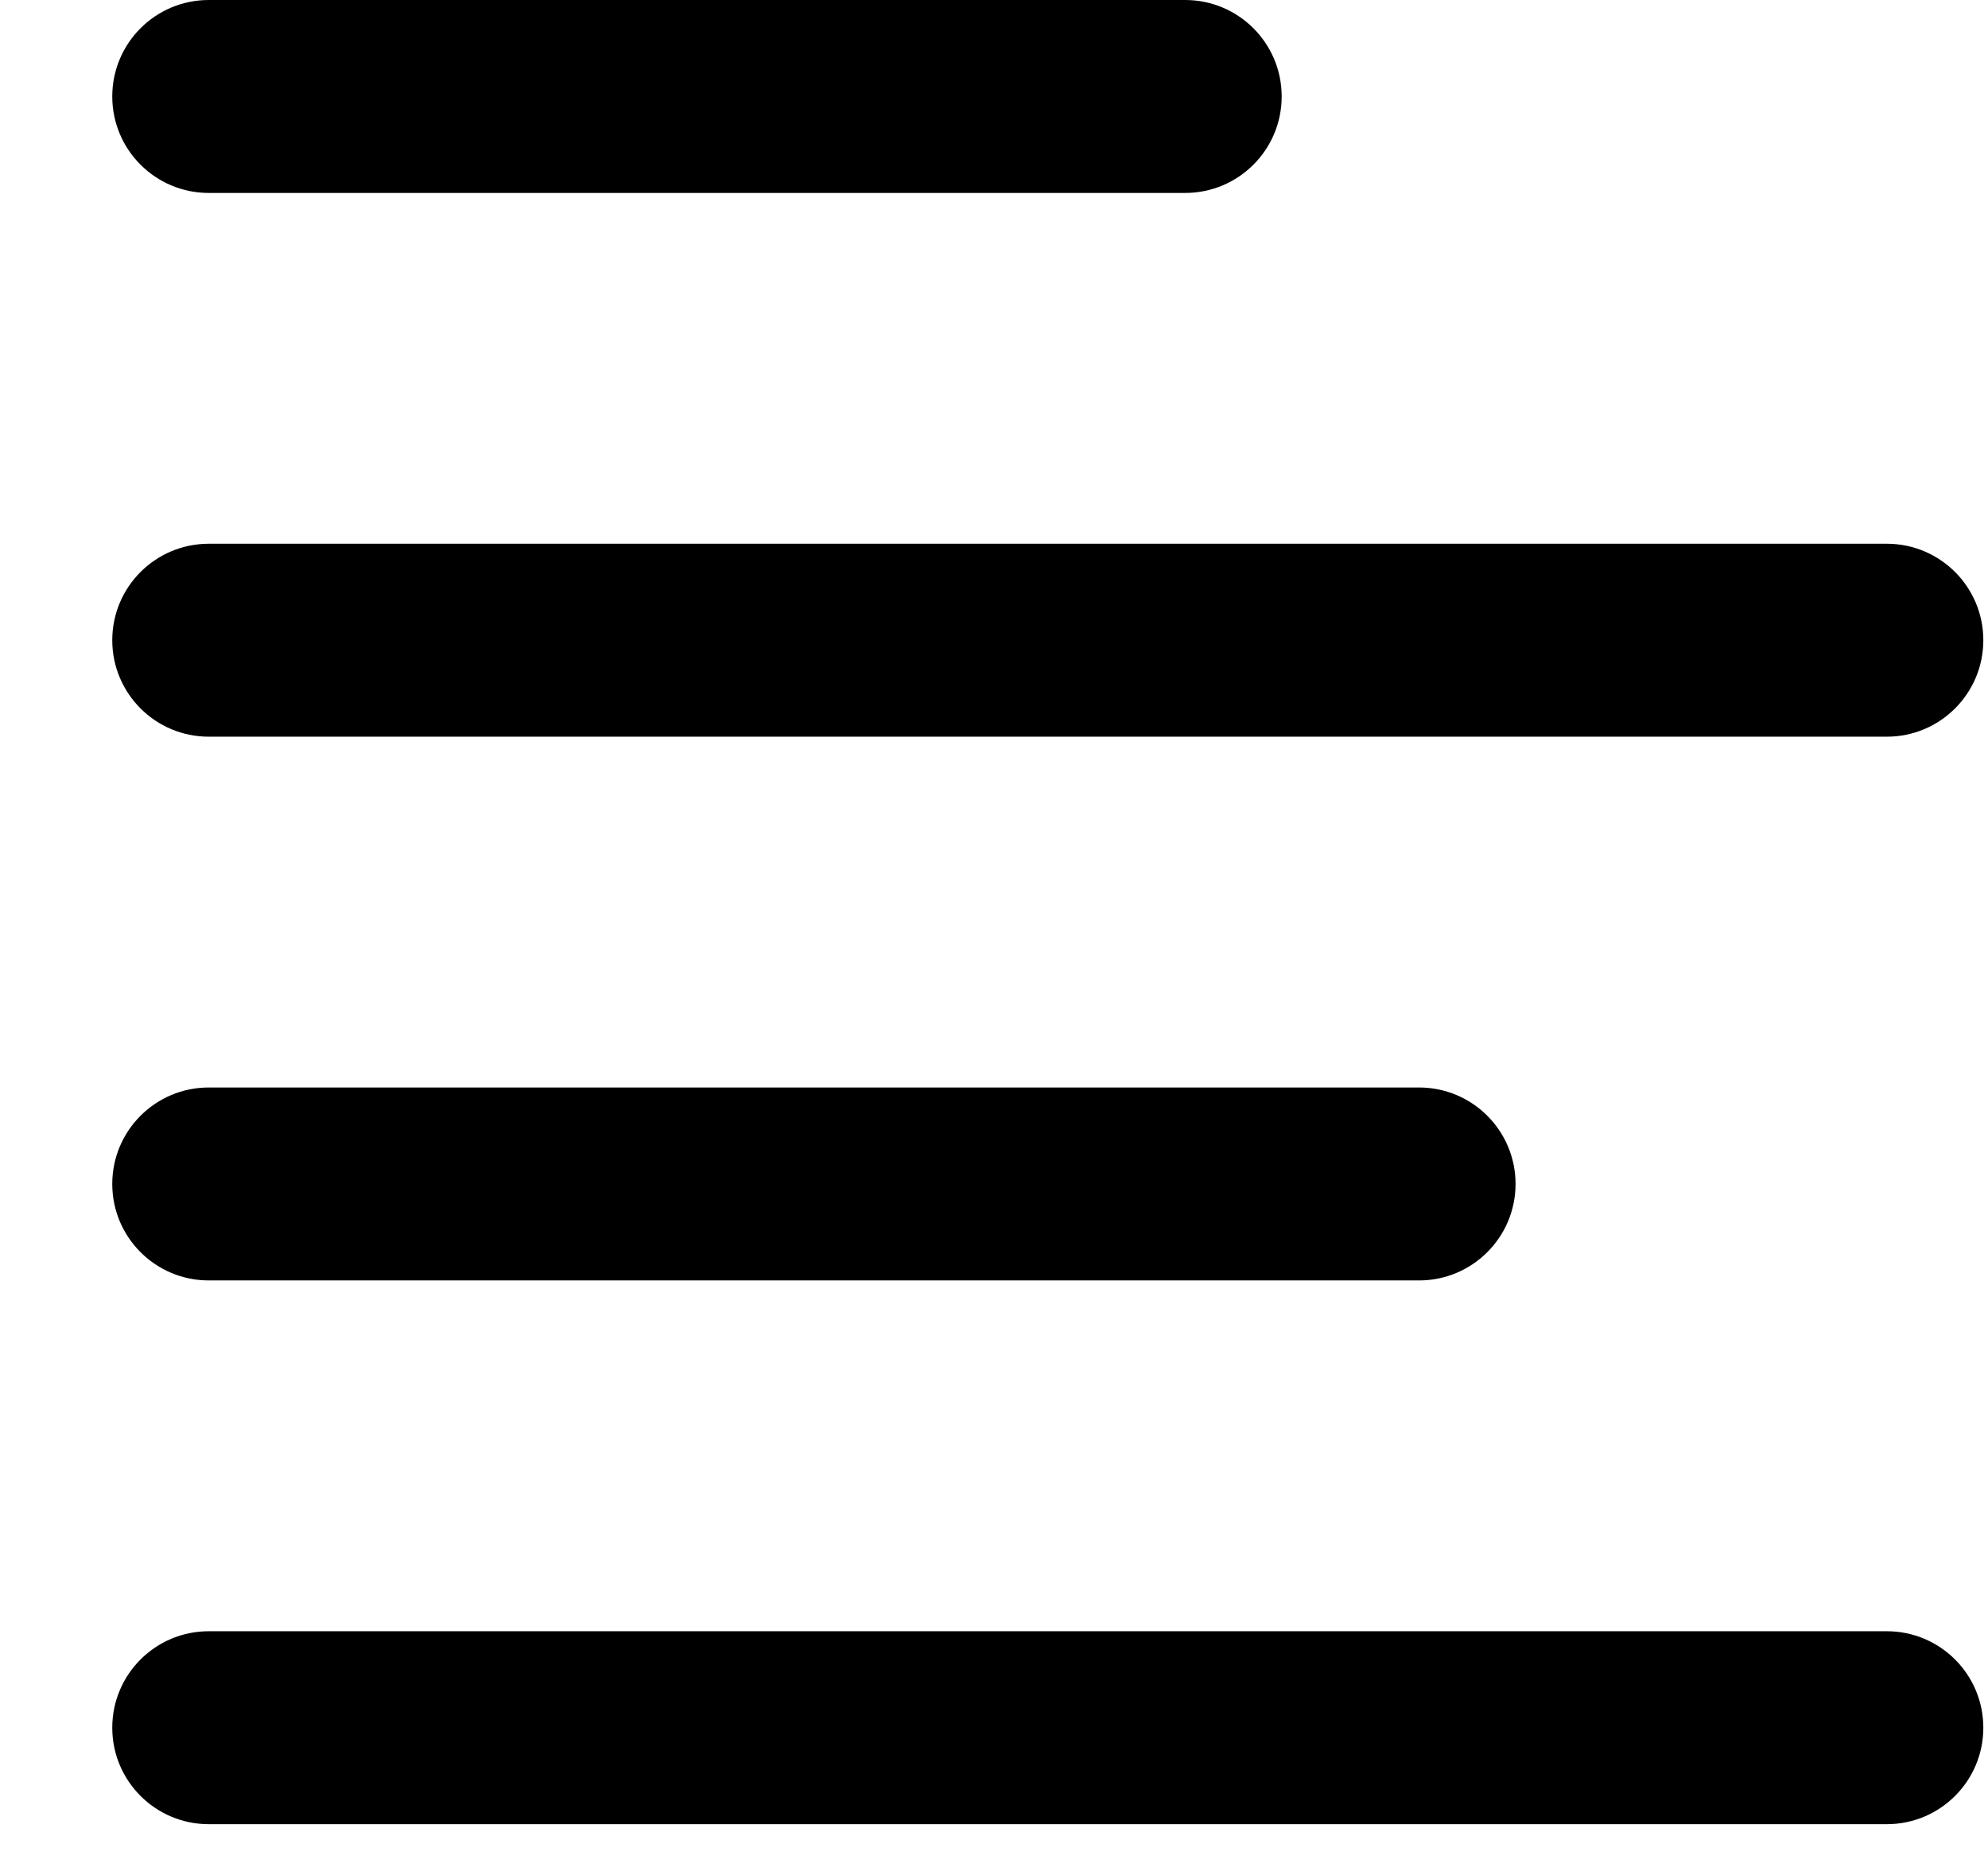
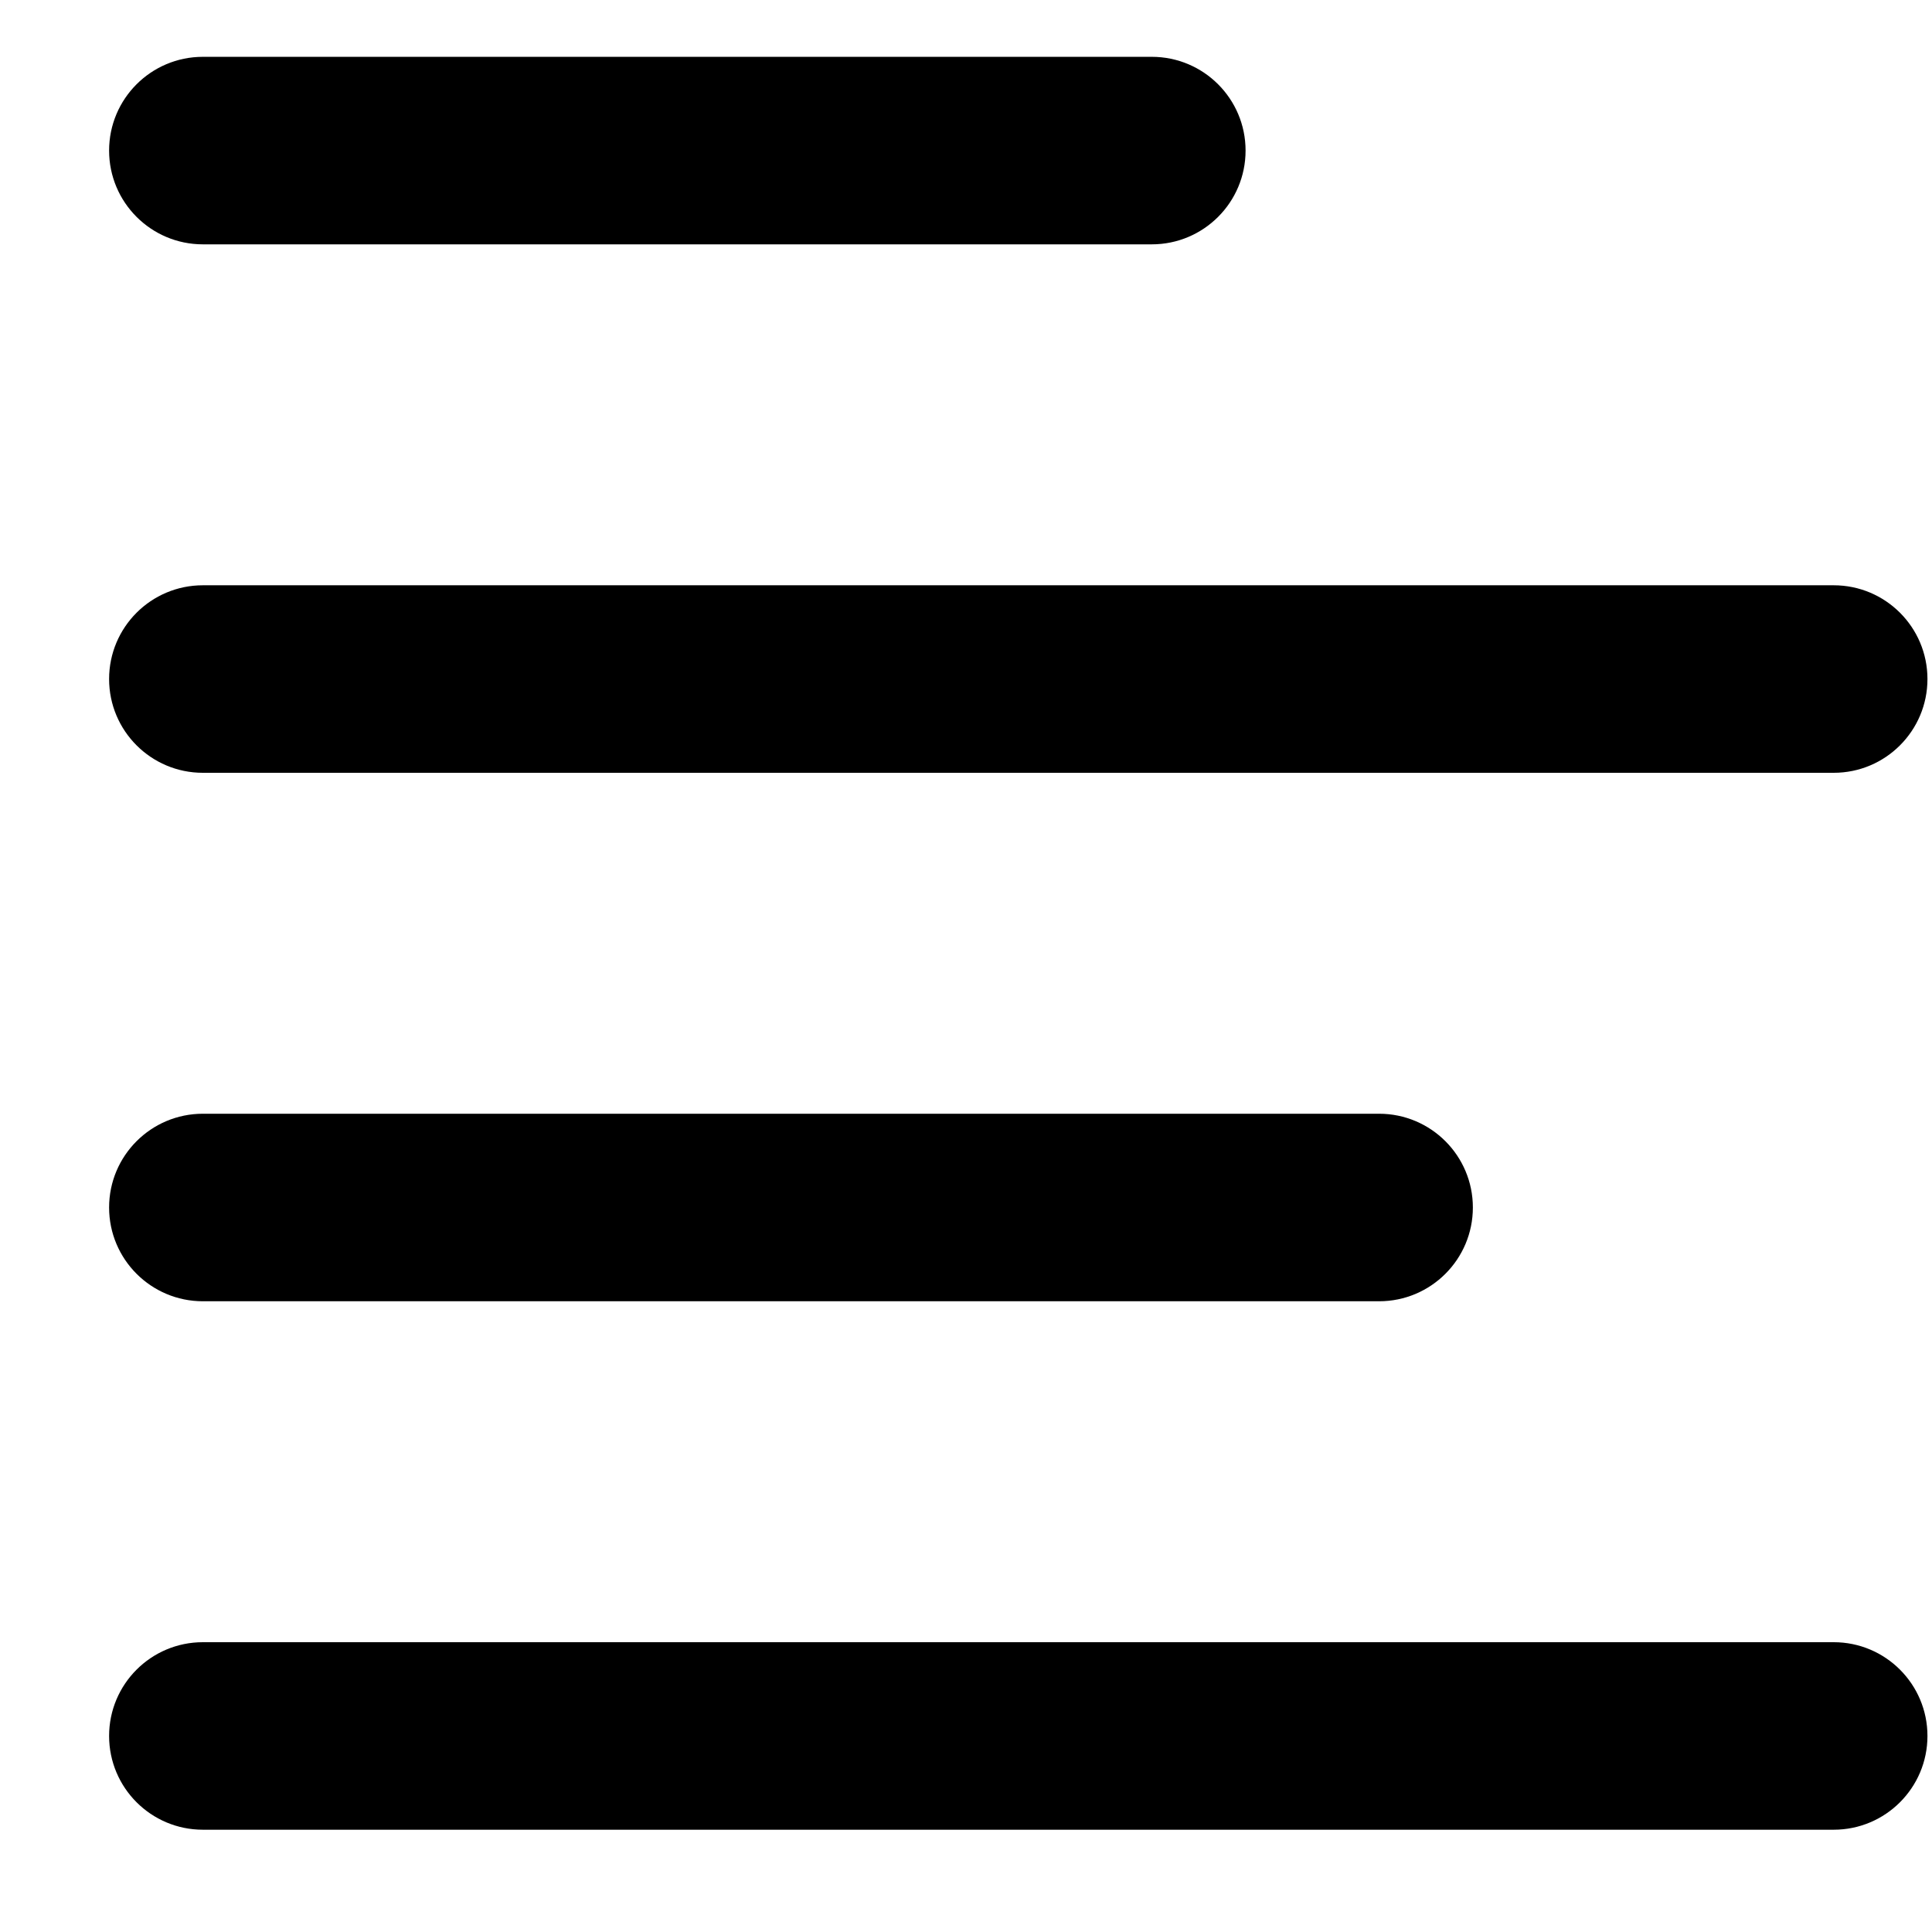
- <svg xmlns="http://www.w3.org/2000/svg" width="17" height="16" viewBox="0 0 17 16" fill="">
+ <svg xmlns="http://www.w3.org/2000/svg" width="44" height="44" viewBox="0 0 17 16" fill="">
  <rect x="0.96" width="10" height="1.65" rx="0.825" fill="" />
  <rect x="0.96" y="4.65" width="16" height="1.65" rx="0.825" fill="" />
  <rect x="0.96" y="9.3" width="12" height="1.65" rx="0.825" fill="" />
  <rect x="0.96" y="13.95" width="16" height="1.65" rx="0.825" fill="" />
</svg>
